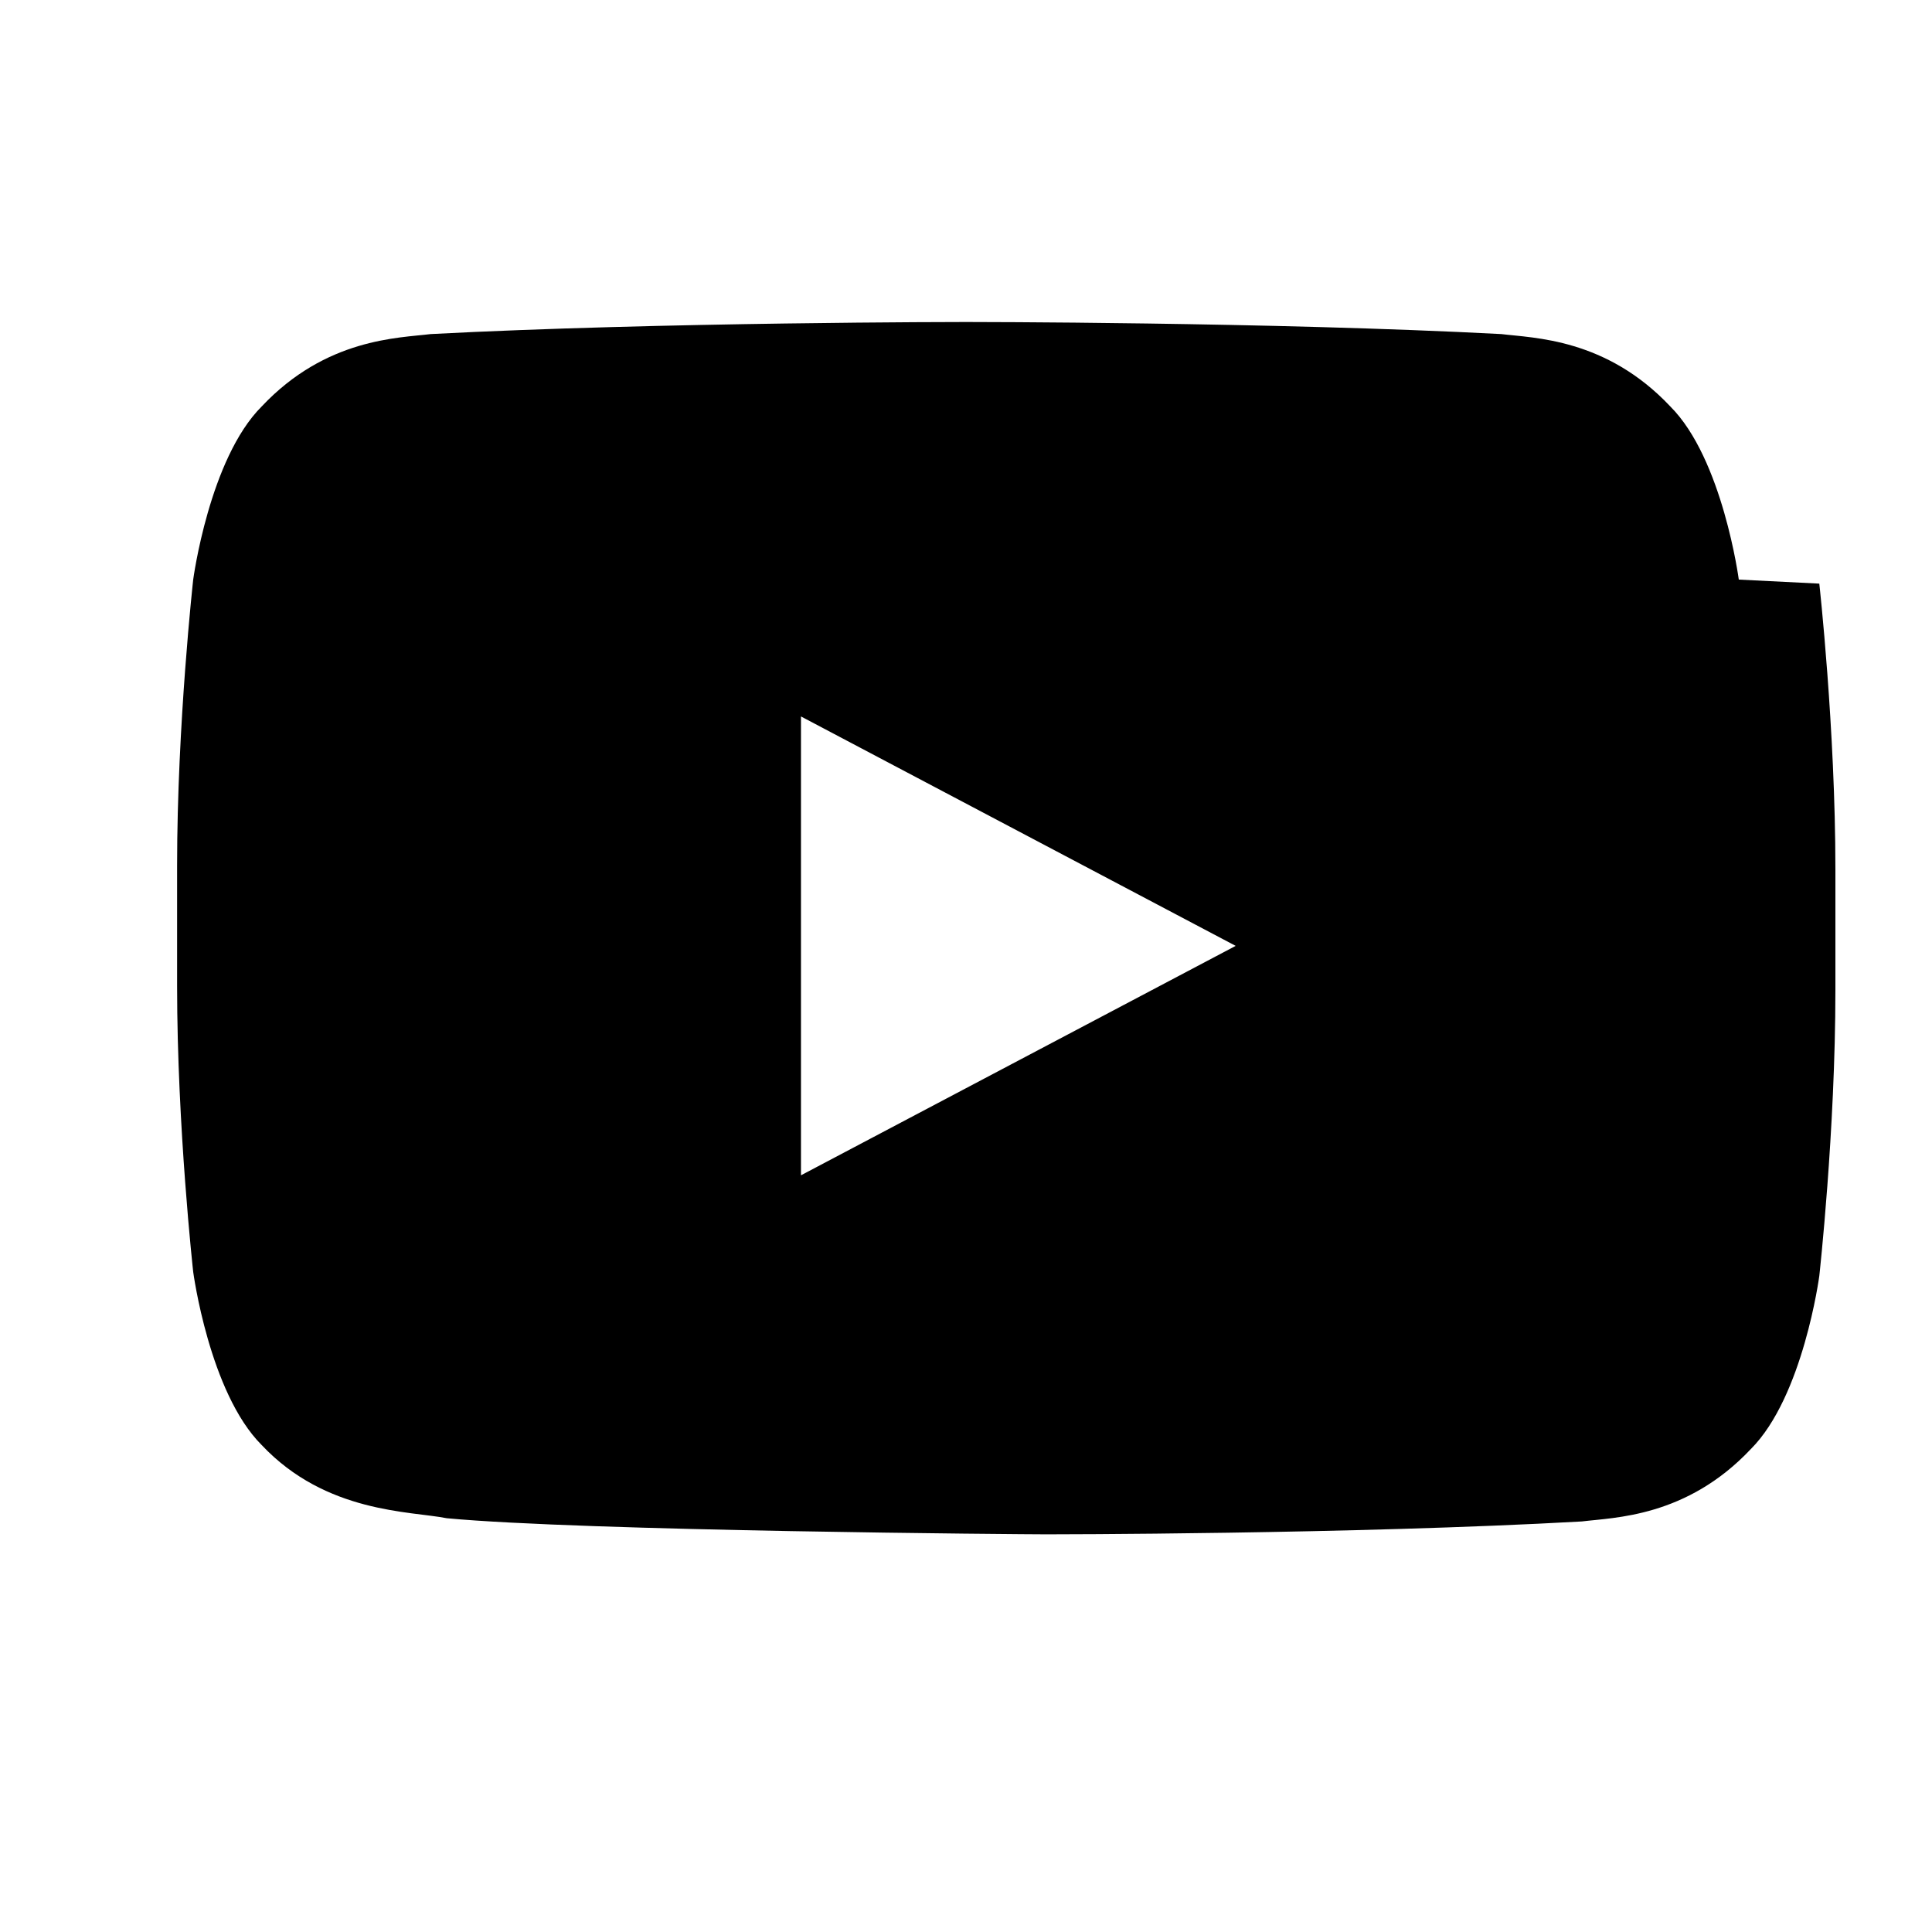
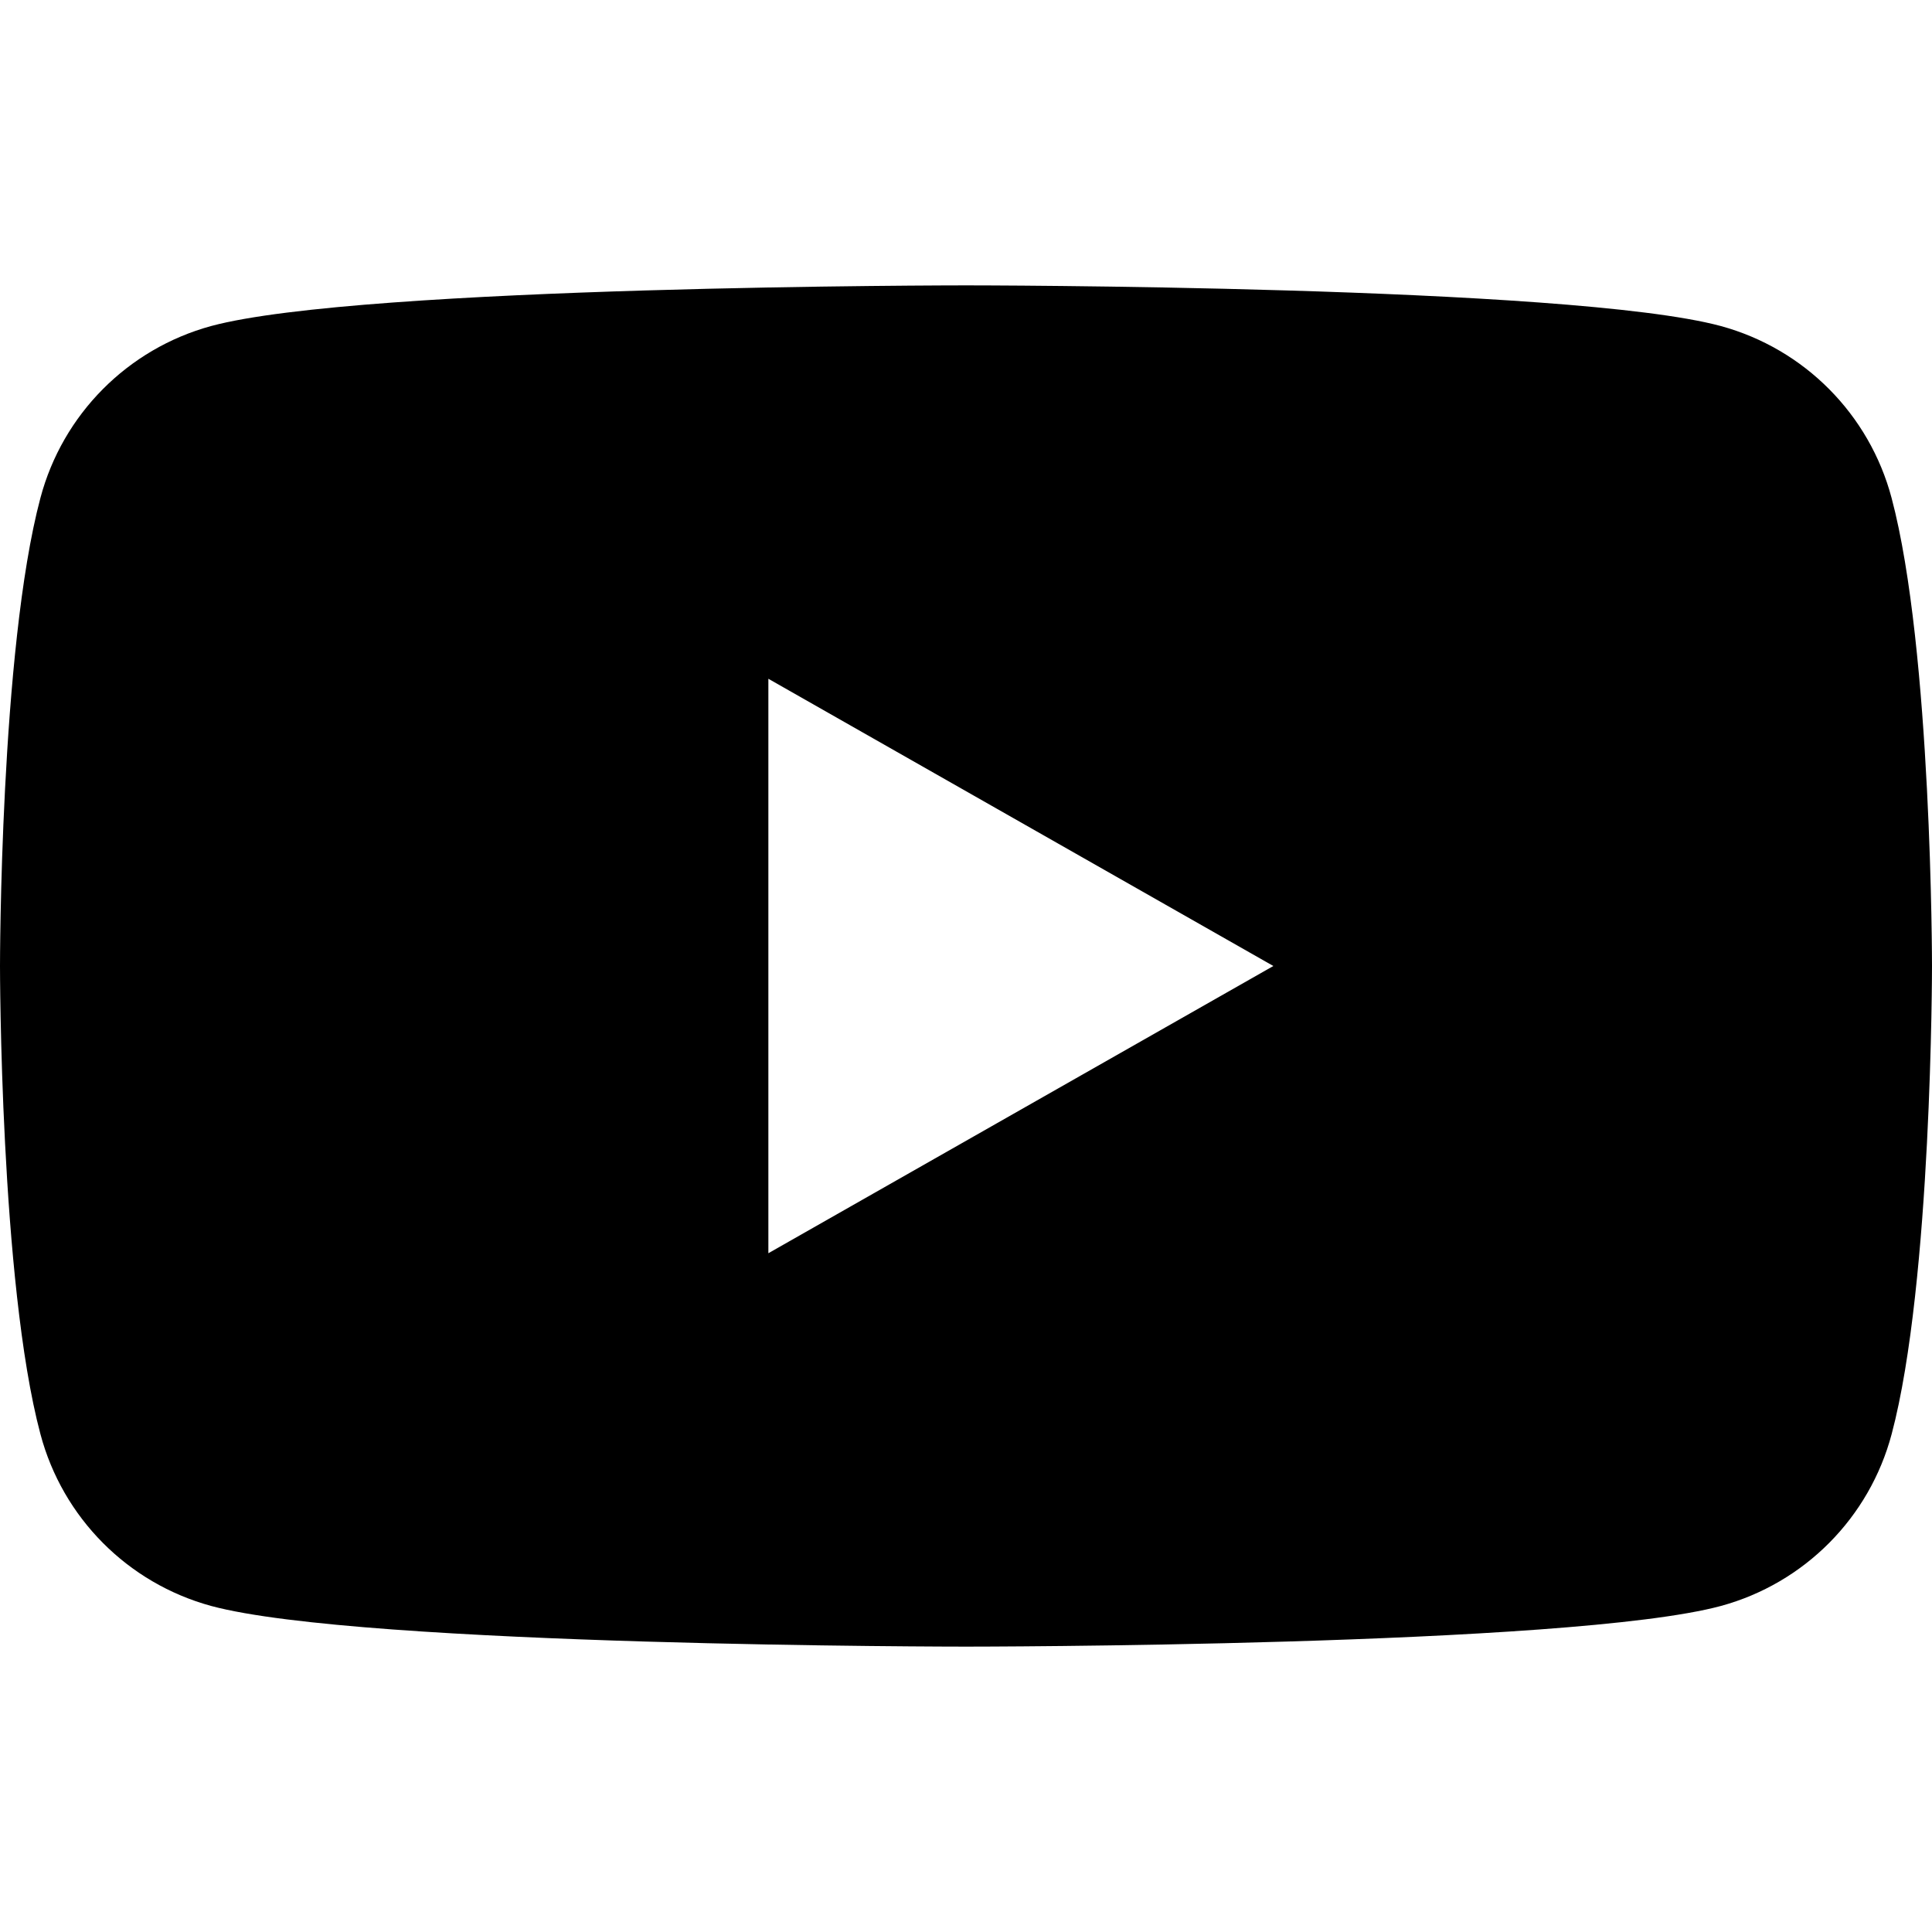
<svg xmlns="http://www.w3.org/2000/svg" viewBox="0 0 24 24" fill="currentColor">
-   <path d="M21.6 7.2s-.2-1.5-.85-2.15c-.8-.85-1.7-.85-2.1-.9C15.8 4 12 4 12 4h0s-3.8 0-6.65.15c-.4.05-1.3.05-2.1.9C2.6 5.7 2.4 7.2 2.4 7.2S2.2 9 2.2 10.75v1.5C2.2 14 2.4 15.8 2.4 15.8s.2 1.5.85 2.15c.8.85 1.85.82 2.3.91 1.7.16 7.2.2 7.45.2 0 0 3.8 0 6.65-.16.4-.05 1.3-.05 2.1-.9.65-.65.85-2.15.85-2.15s.2-1.8.2-3.55v-1.5c0-1.75-.2-3.55-.2-3.55zM9.95 14.6V8.9l5.4 2.85-5.4 2.85z" />
+   <path d="M23.498 6.186a3.016 3.016 0 0 0-2.122-2.136C19.505 3.545 12 3.545 12 3.545s-7.505 0-9.377.505A3.017 3.017 0 0 0 .502 6.186C0 8.07 0 12 0 12s0 3.93.502 5.814a3.016 3.016 0 0 0 2.122 2.136c1.871.505 9.376.505 9.376.505s7.505 0 9.377-.505a3.015 3.015 0 0 0 2.122-2.136C24 15.93 24 12 24 12s0-3.93-.502-5.814zM9.545 15.568V8.432L15.818 12l-6.273 3.568z" />
</svg>
